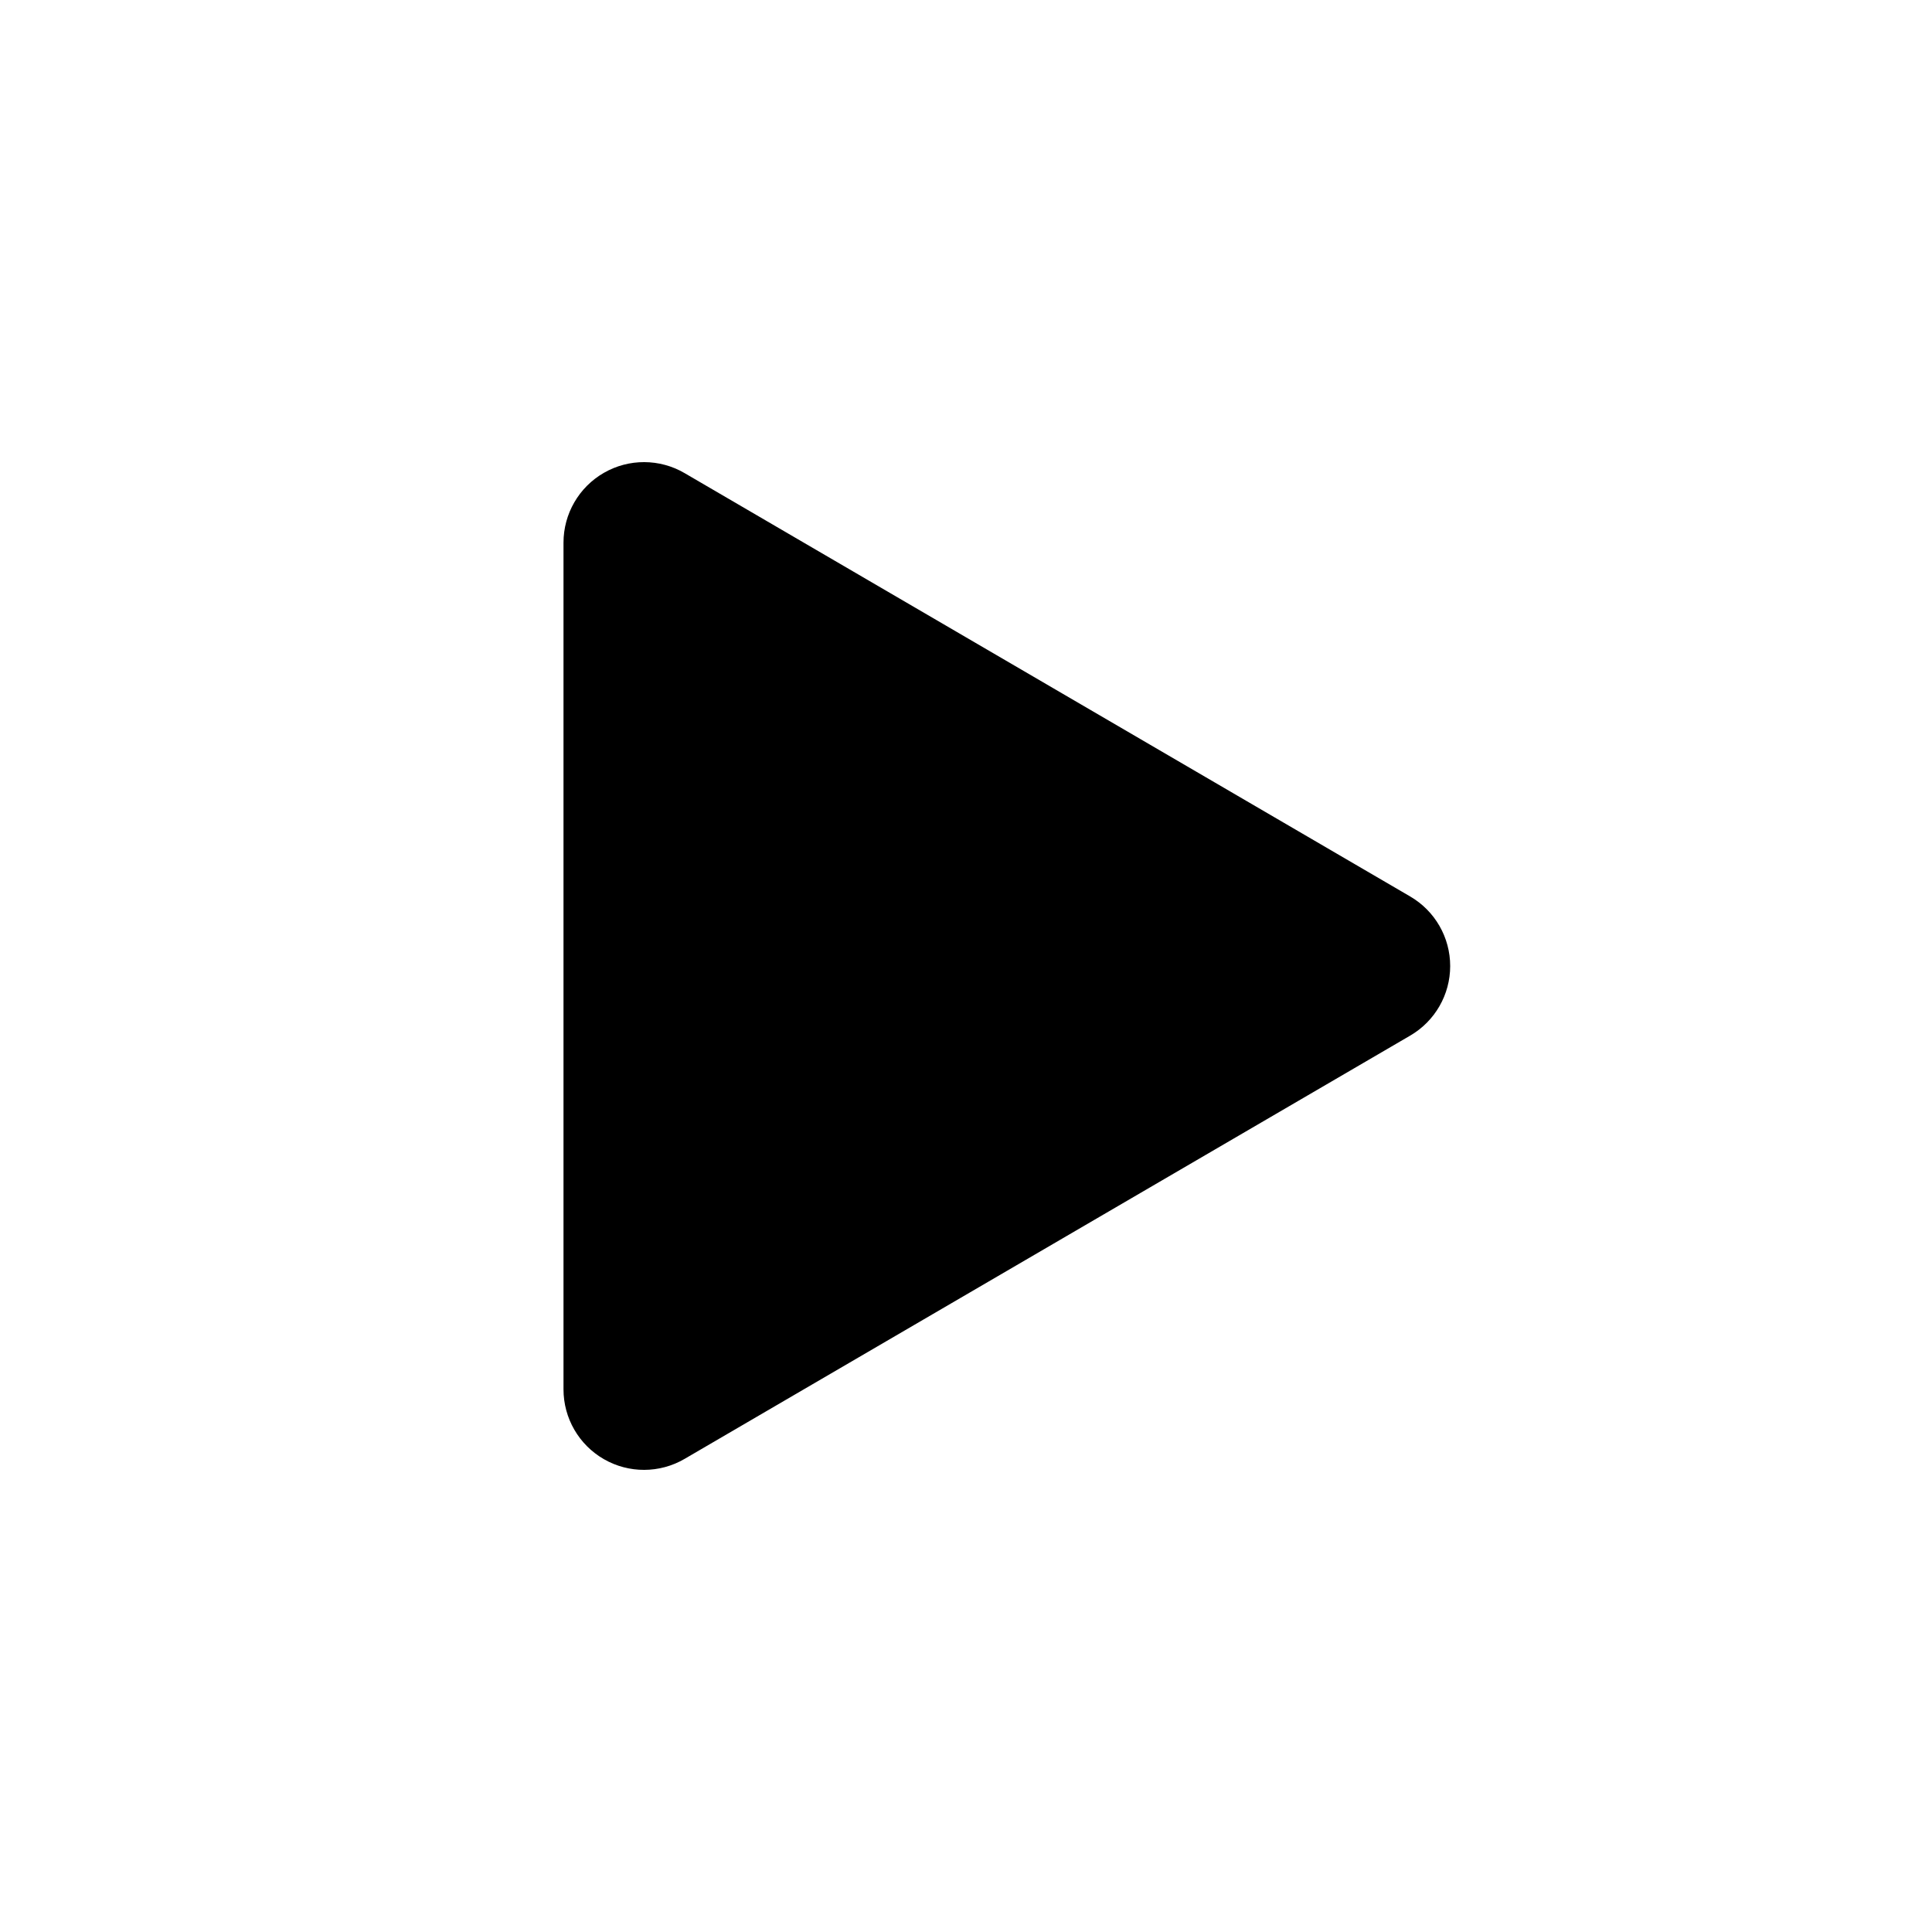
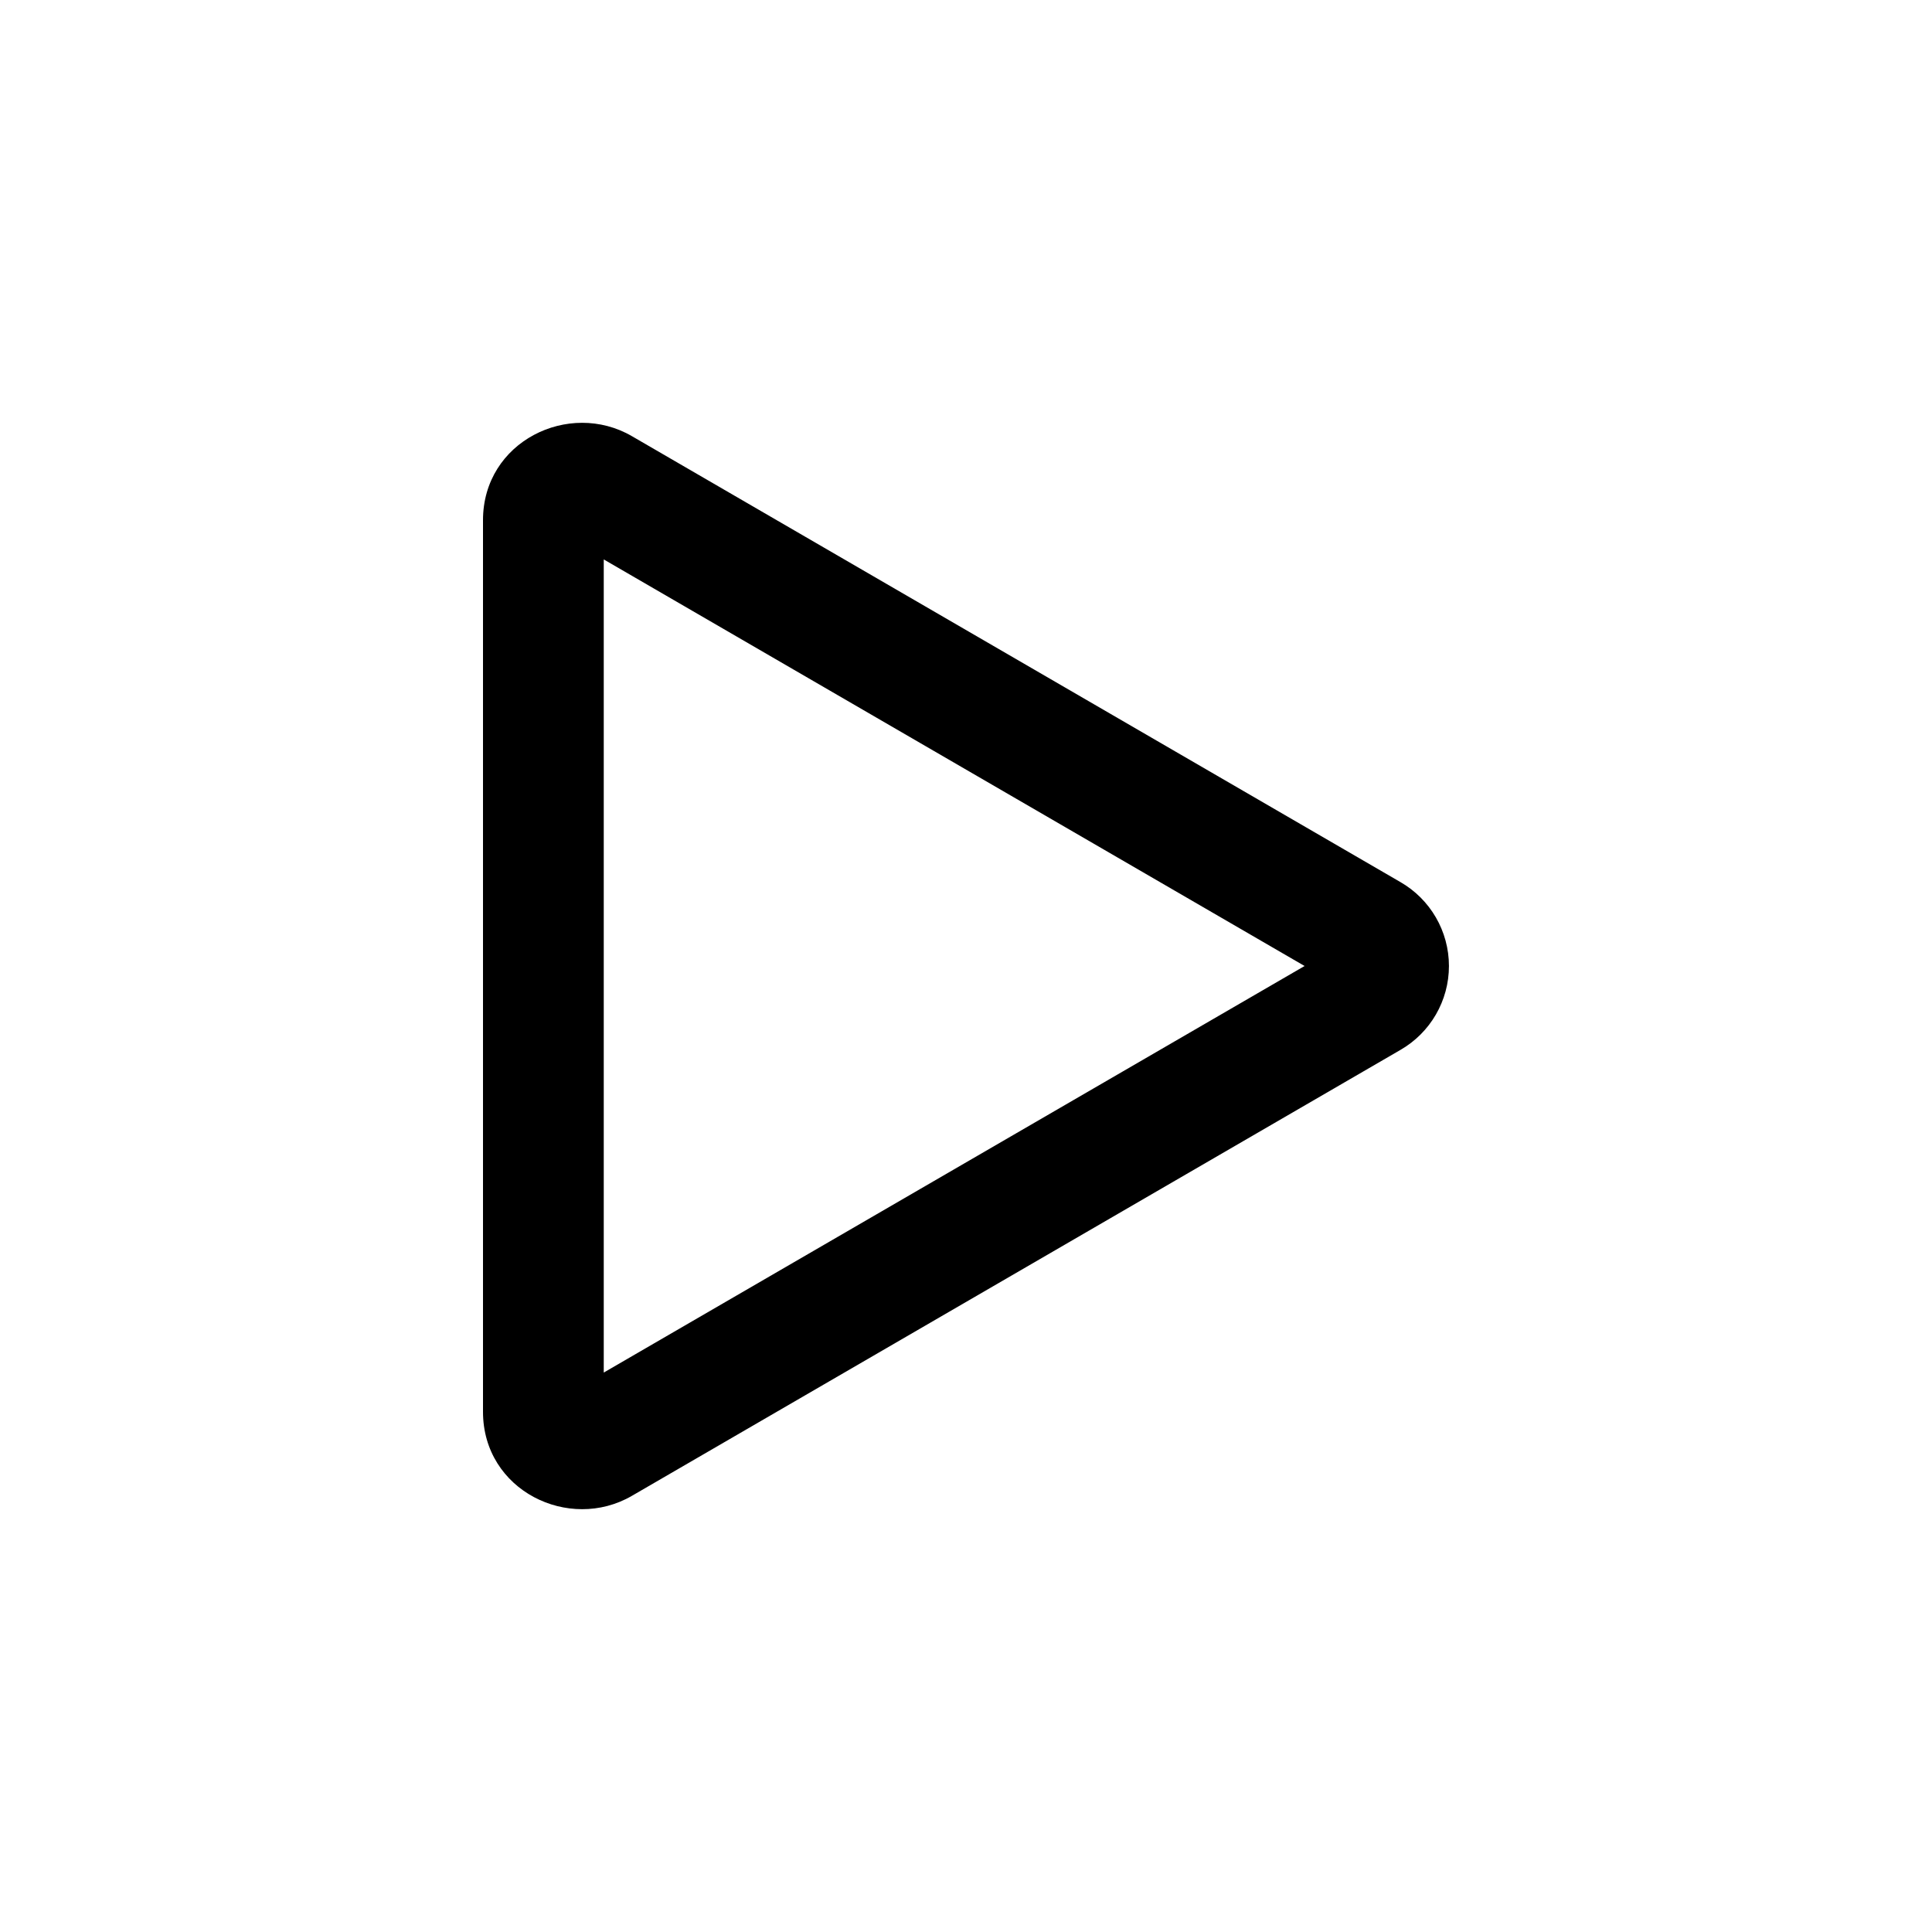
- <svg xmlns="http://www.w3.org/2000/svg" width="24" height="24" fill="none" id="play">
-   <path fill="#000" d="M7 17.259V6.741a1 1 0 0 1 1.504-.864l9.015 5.26a1 1 0 0 1 0 1.727l-9.015 5.259A1 1 0 0 1 7 17.259Z" />
+ <svg xmlns="http://www.w3.org/2000/svg" width="16" height="16" fill="currentColor" class="bi bi-play" viewBox="0 0 16 16">
+   <path d="M10.804 8 5 4.633v6.734zm.792-.696a.802.802 0 0 1 0 1.392l-6.363 3.692C4.713 12.69 4 12.345 4 11.692V4.308c0-.653.713-.998 1.233-.696z" />
</svg>
